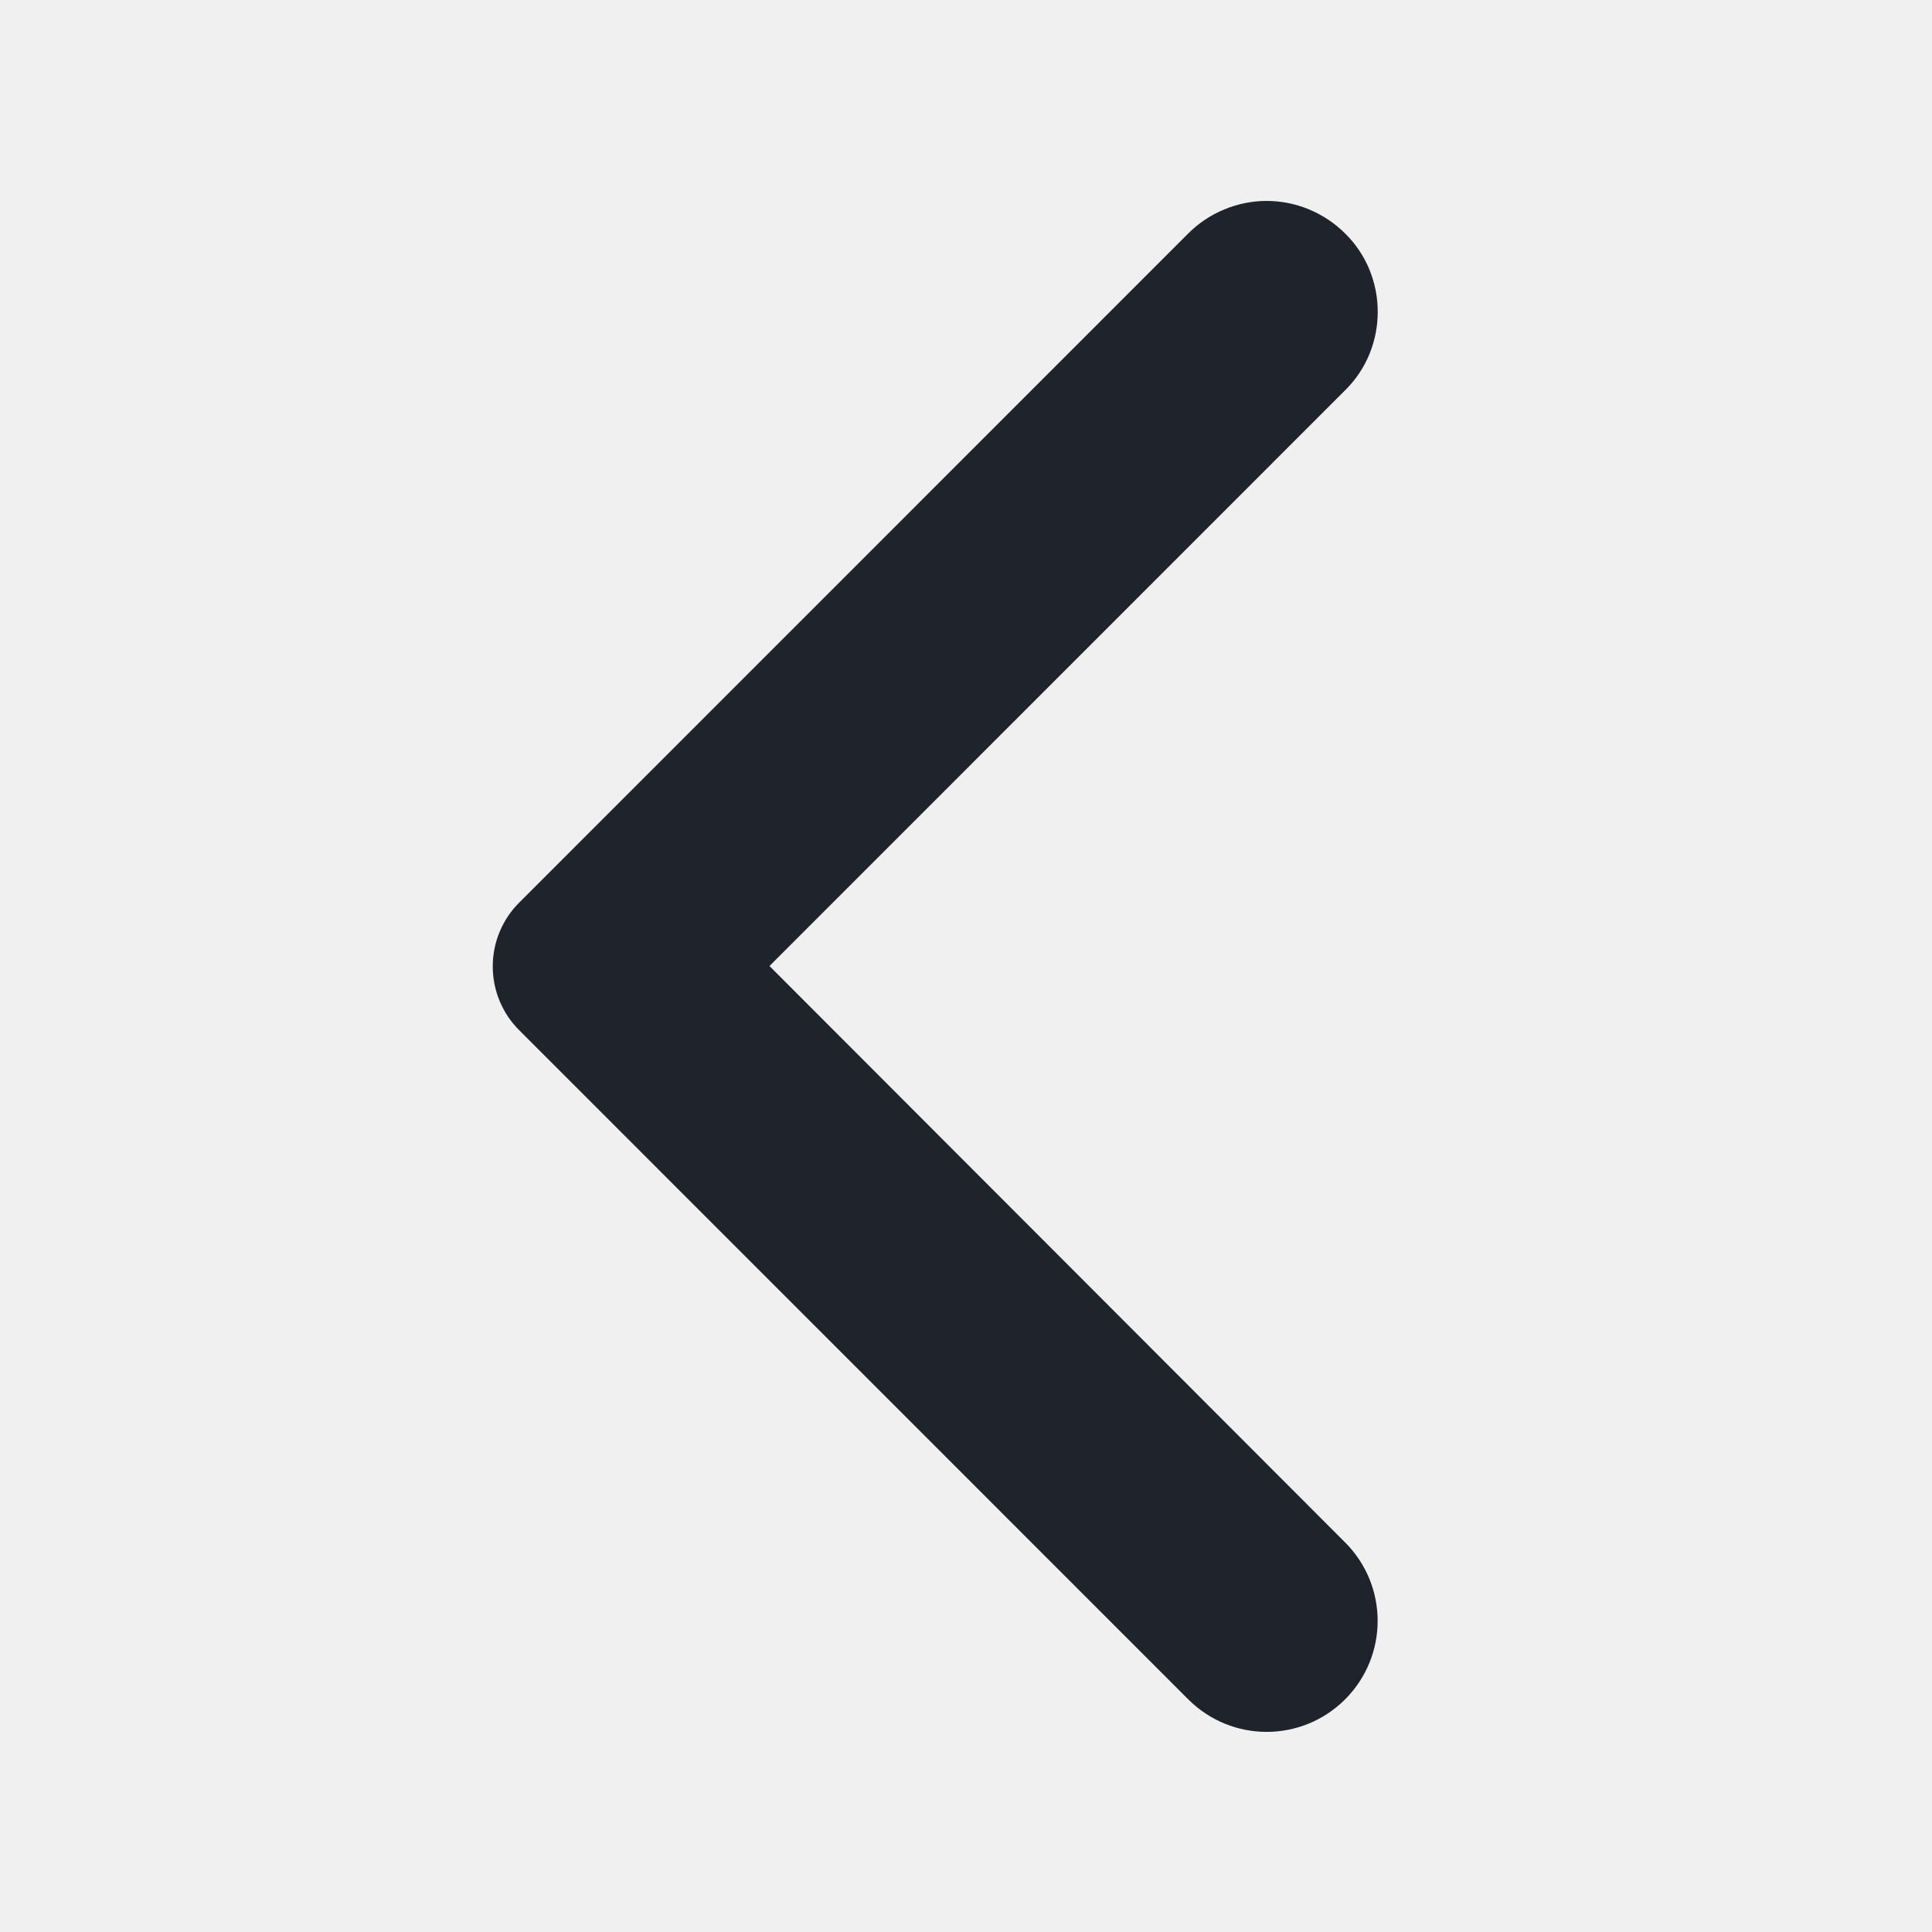
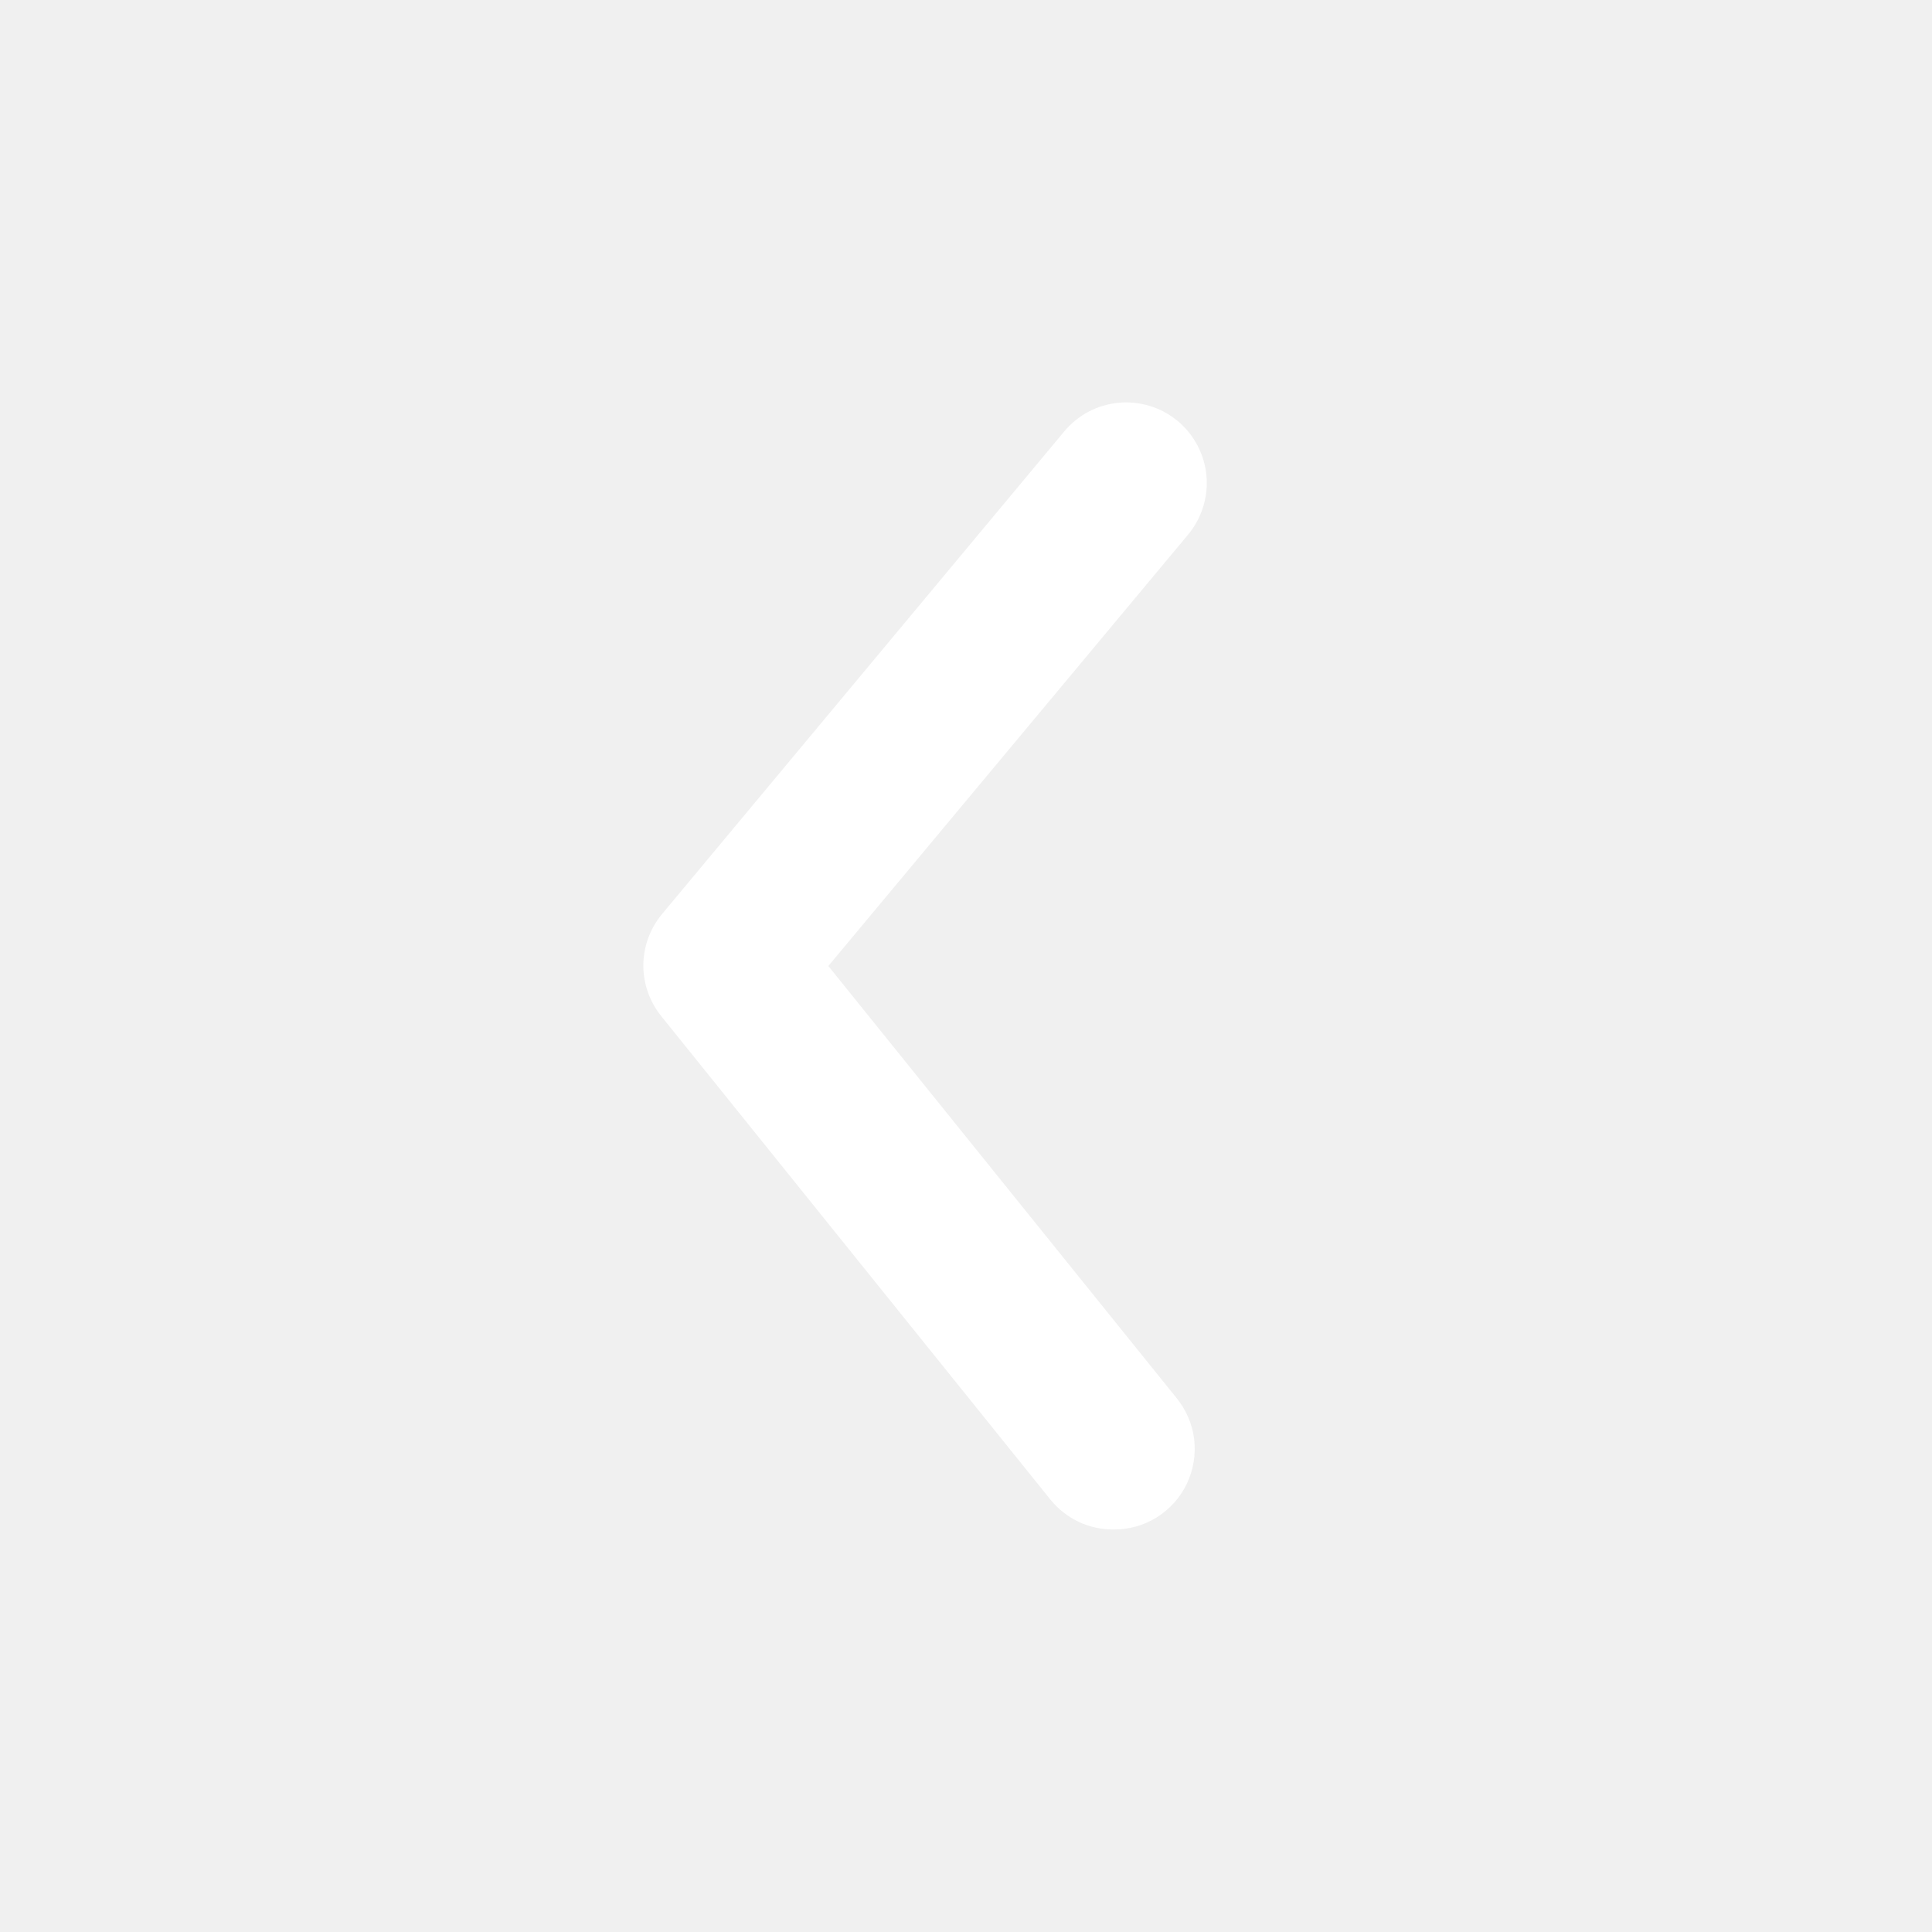
- <svg xmlns="http://www.w3.org/2000/svg" width="19" height="19" viewBox="0 0 19 19" fill="none">
-   <path d="M13.158 2.367C13.066 2.275 12.956 2.202 12.836 2.152C12.716 2.102 12.587 2.076 12.457 2.076C12.327 2.076 12.198 2.102 12.078 2.152C11.957 2.202 11.848 2.275 11.756 2.367L5.178 8.946C5.104 9.019 5.046 9.106 5.006 9.202C4.966 9.298 4.946 9.4 4.946 9.504C4.946 9.608 4.966 9.71 5.006 9.806C5.046 9.902 5.104 9.989 5.178 10.062L11.756 16.641C12.144 17.029 12.77 17.029 13.158 16.641C13.545 16.253 13.545 15.627 13.158 15.24L7.426 9.5L13.165 3.76C13.545 3.38 13.545 2.747 13.158 2.367Z" fill="#1E232C" stroke="#1E232C" stroke-width="0.2" />
+ <svg xmlns="http://www.w3.org/2000/svg" width="24" height="24" viewBox="0 0 24 24" fill="none">
+   <g clip-path="url(#clip0_211_2953)">
+     <path d="M13.83 19C13.68 19 13.533 18.968 13.398 18.904C13.263 18.839 13.144 18.746 13.05 18.63L8.22 12.63C8.073 12.451 7.992 12.227 7.992 11.995C7.992 11.763 8.073 11.539 8.22 11.36L13.22 5.36C13.389 5.156 13.633 5.027 13.898 5.003C14.162 4.979 14.425 5.06 14.63 5.23C14.834 5.4 14.962 5.644 14.987 5.908C15.011 6.172 14.929 6.436 14.76 6.64L10.29 12L14.61 17.36C14.732 17.507 14.81 17.686 14.834 17.875C14.857 18.065 14.826 18.257 14.744 18.43C14.662 18.602 14.533 18.747 14.37 18.849C14.208 18.95 14.021 19.002 13.83 19Z" fill="white" />
+   </g>
+   <defs>
+     <clipPath id="clip0_211_2953">
+       <rect width="24" height="24" fill="white" />
+     </clipPath>
+   </defs>
</svg>
